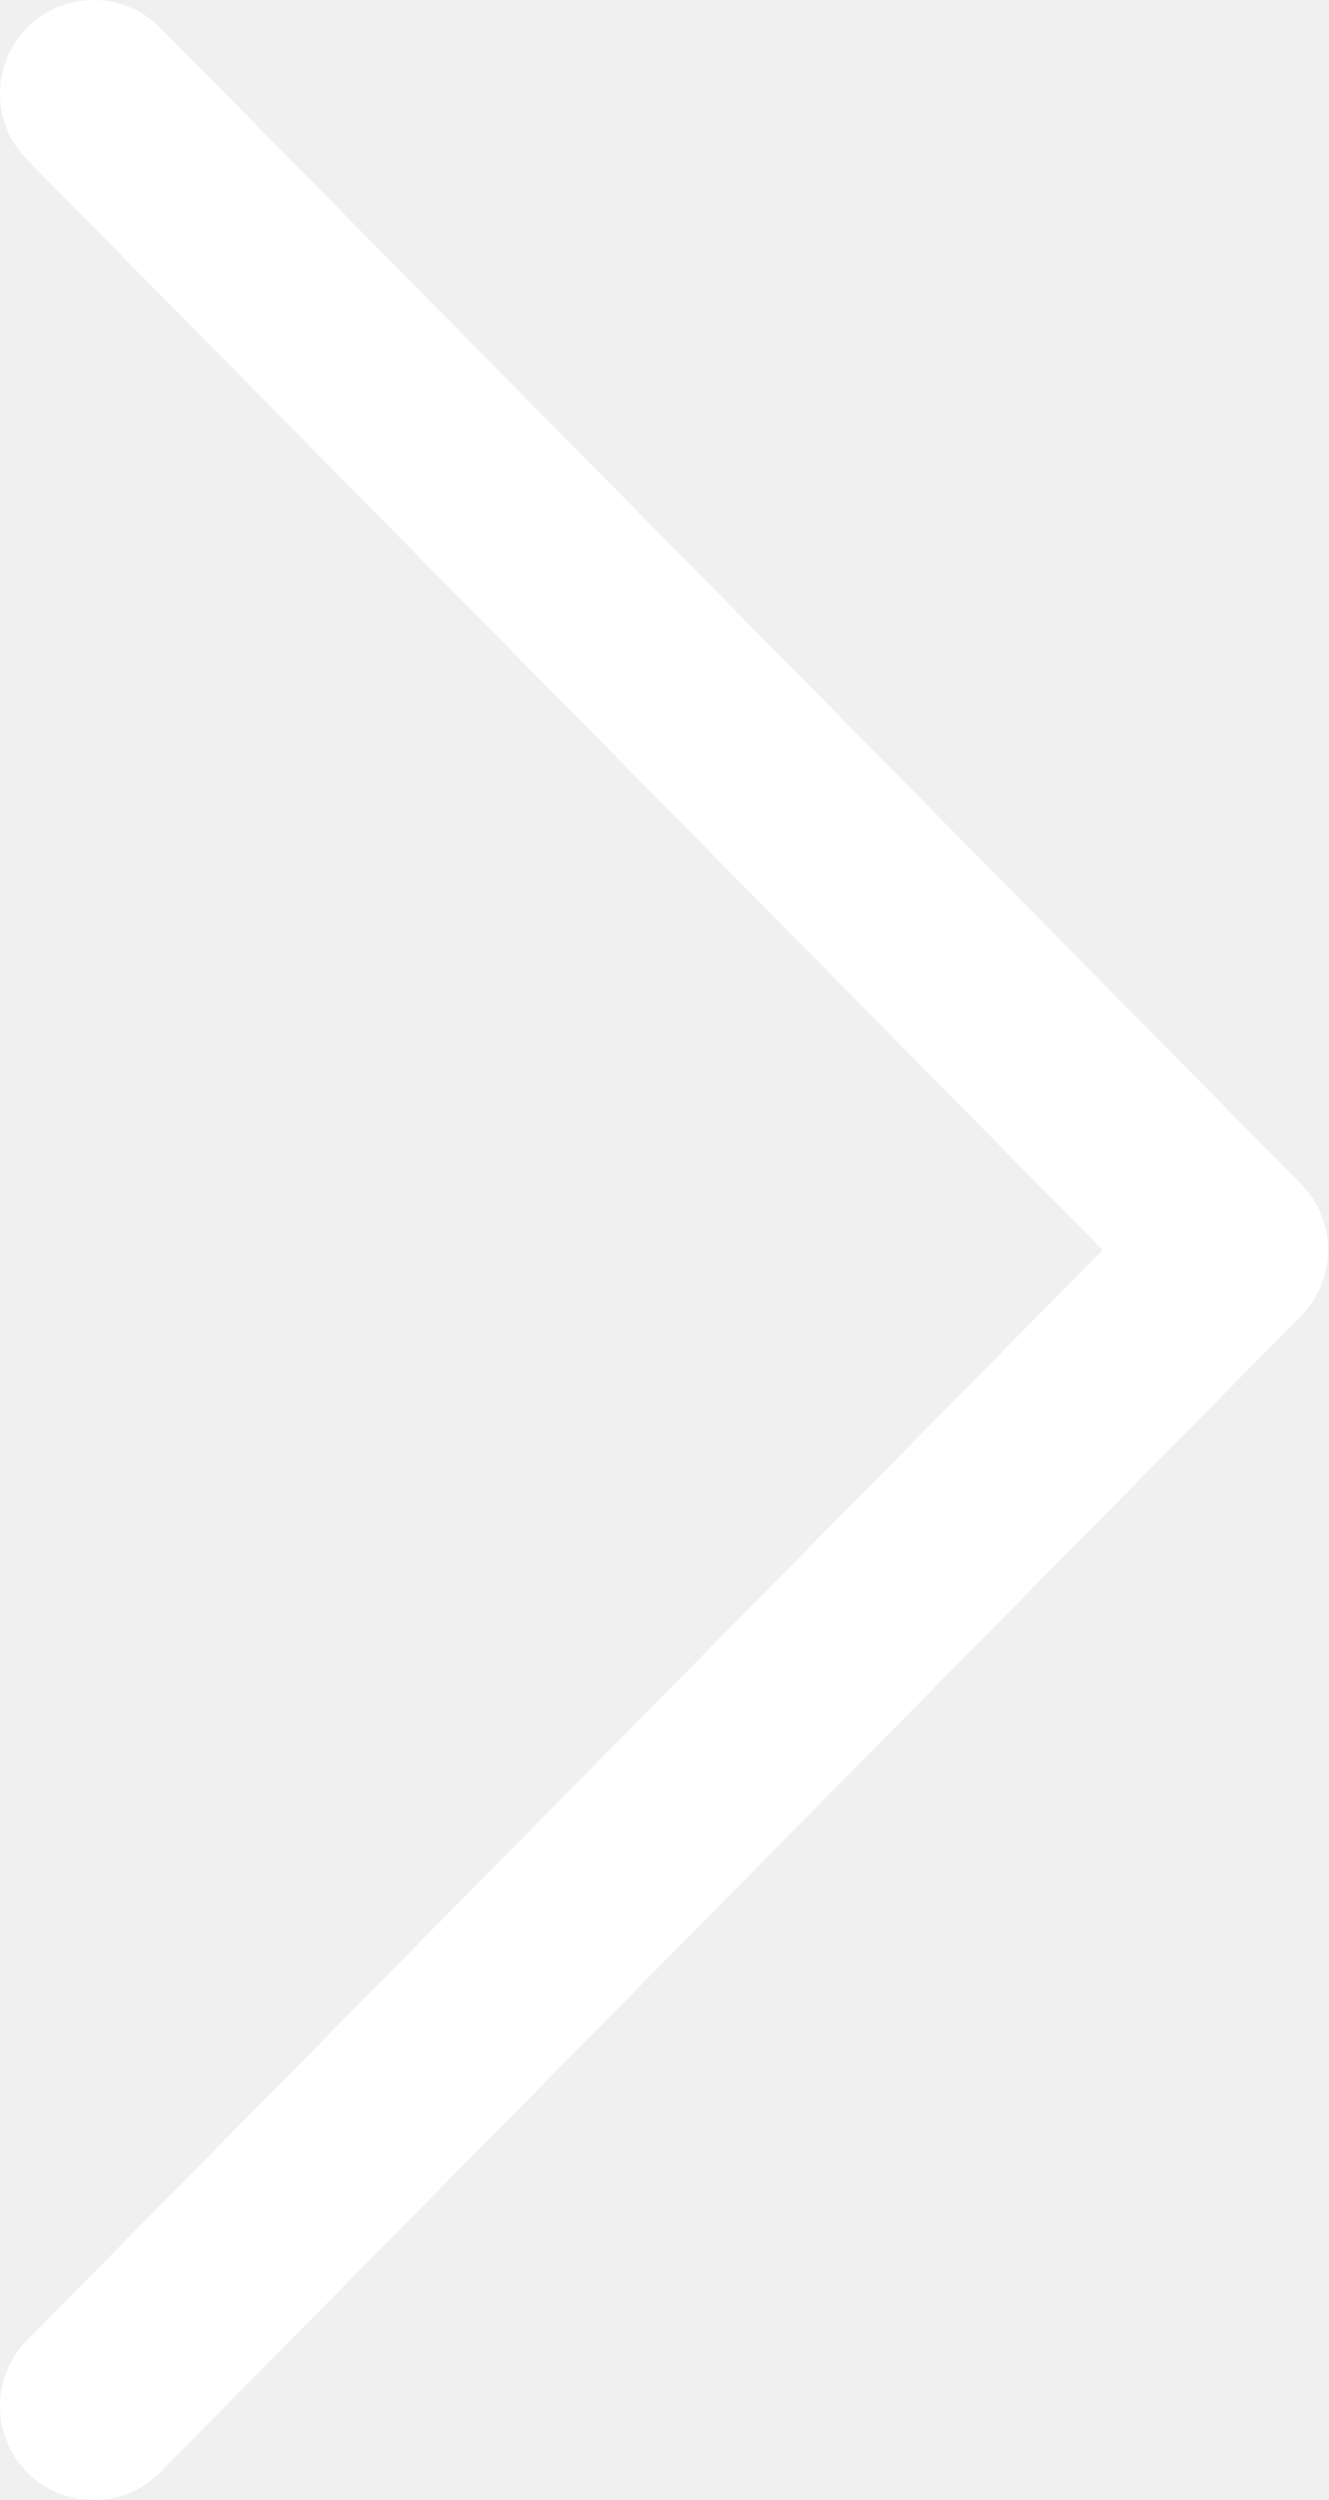
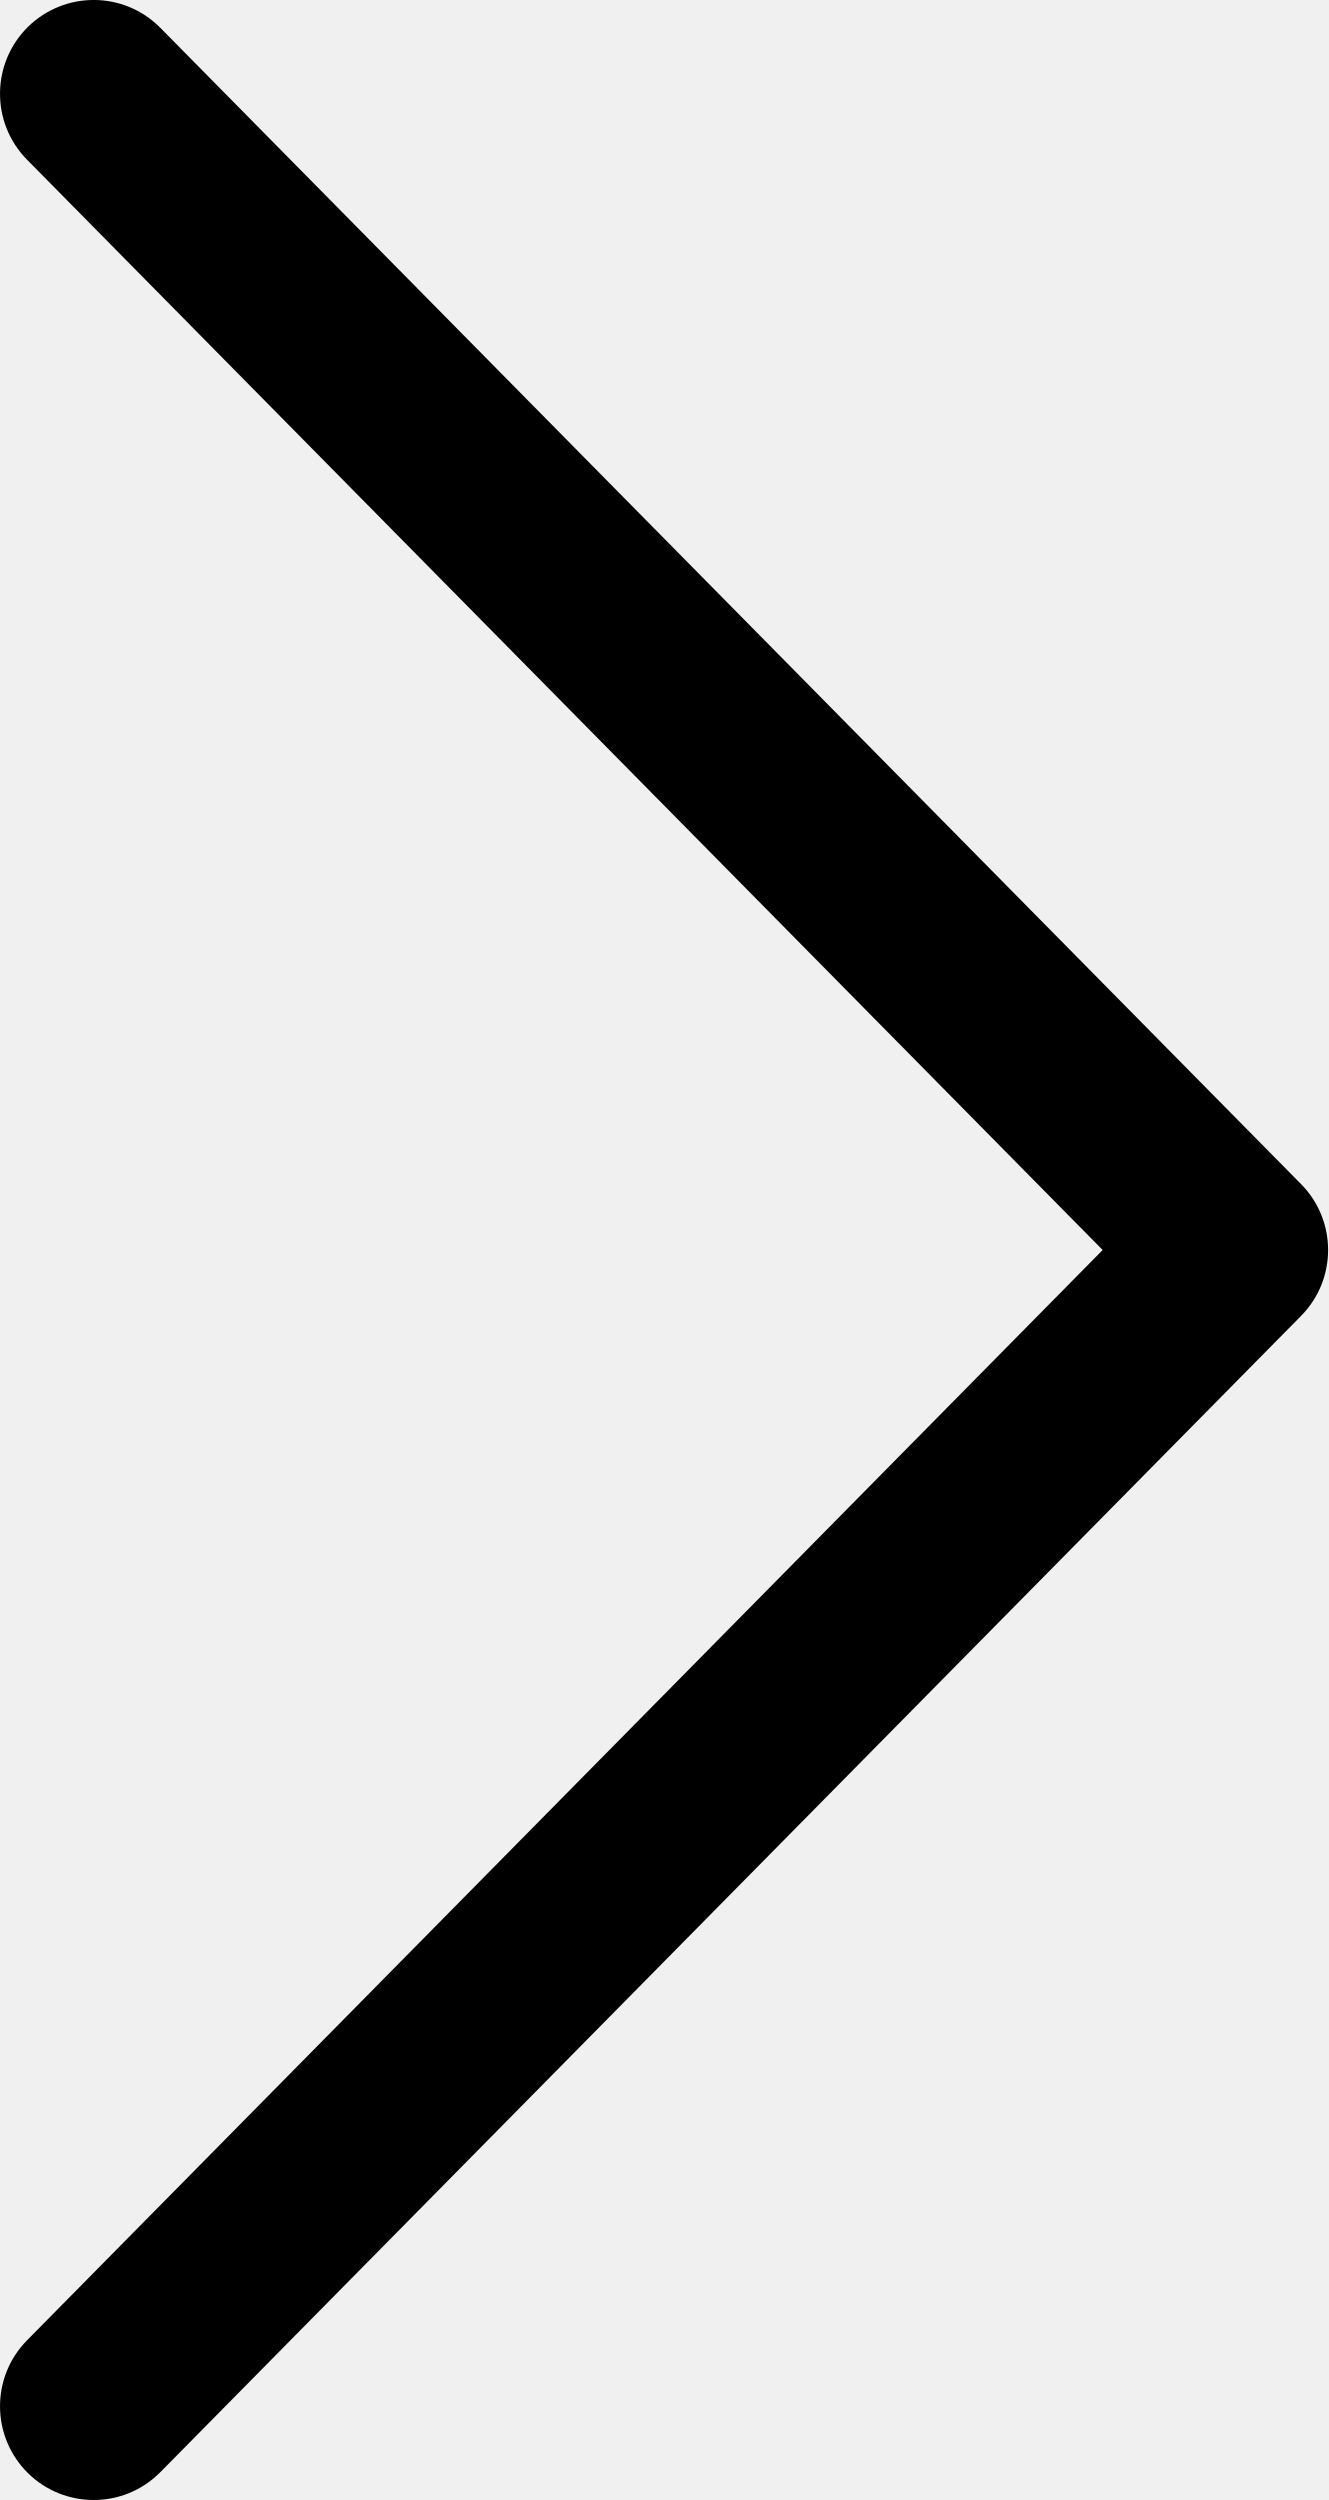
- <svg xmlns="http://www.w3.org/2000/svg" width="17" height="32" viewBox="0 0 17 32" fill="none">
-   <path fill-rule="evenodd" clip-rule="evenodd" d="M2.053 31.643L16.654 16.843C17.115 16.376 17.115 15.624 16.654 15.157L2.053 0.357C1.587 -0.116 0.827 -0.119 0.356 0.346C-0.114 0.812 -0.119 1.571 0.345 2.043L14.114 16L0.345 29.957C-0.119 30.429 -0.114 31.188 0.356 31.654C0.59 31.885 0.894 32 1.199 32C1.509 32 1.818 31.881 2.053 31.643Z" fill="white" />
+ <svg xmlns="http://www.w3.org/2000/svg" width="17" height="32" viewBox="0 0 17 32">
+   <path fill-rule="evenodd" clip-rule="evenodd" d="M2.053 31.643L16.654 16.843C17.115 16.376 17.115 15.624 16.654 15.157L2.053 0.357C1.587 -0.116 0.827 -0.119 0.356 0.346C-0.114 0.812 -0.119 1.571 0.345 2.043L14.114 16L0.345 29.957C-0.119 30.429 -0.114 31.188 0.356 31.654C0.59 31.885 0.894 32 1.199 32C1.509 32 1.818 31.881 2.053 31.643Z" />
</svg>
